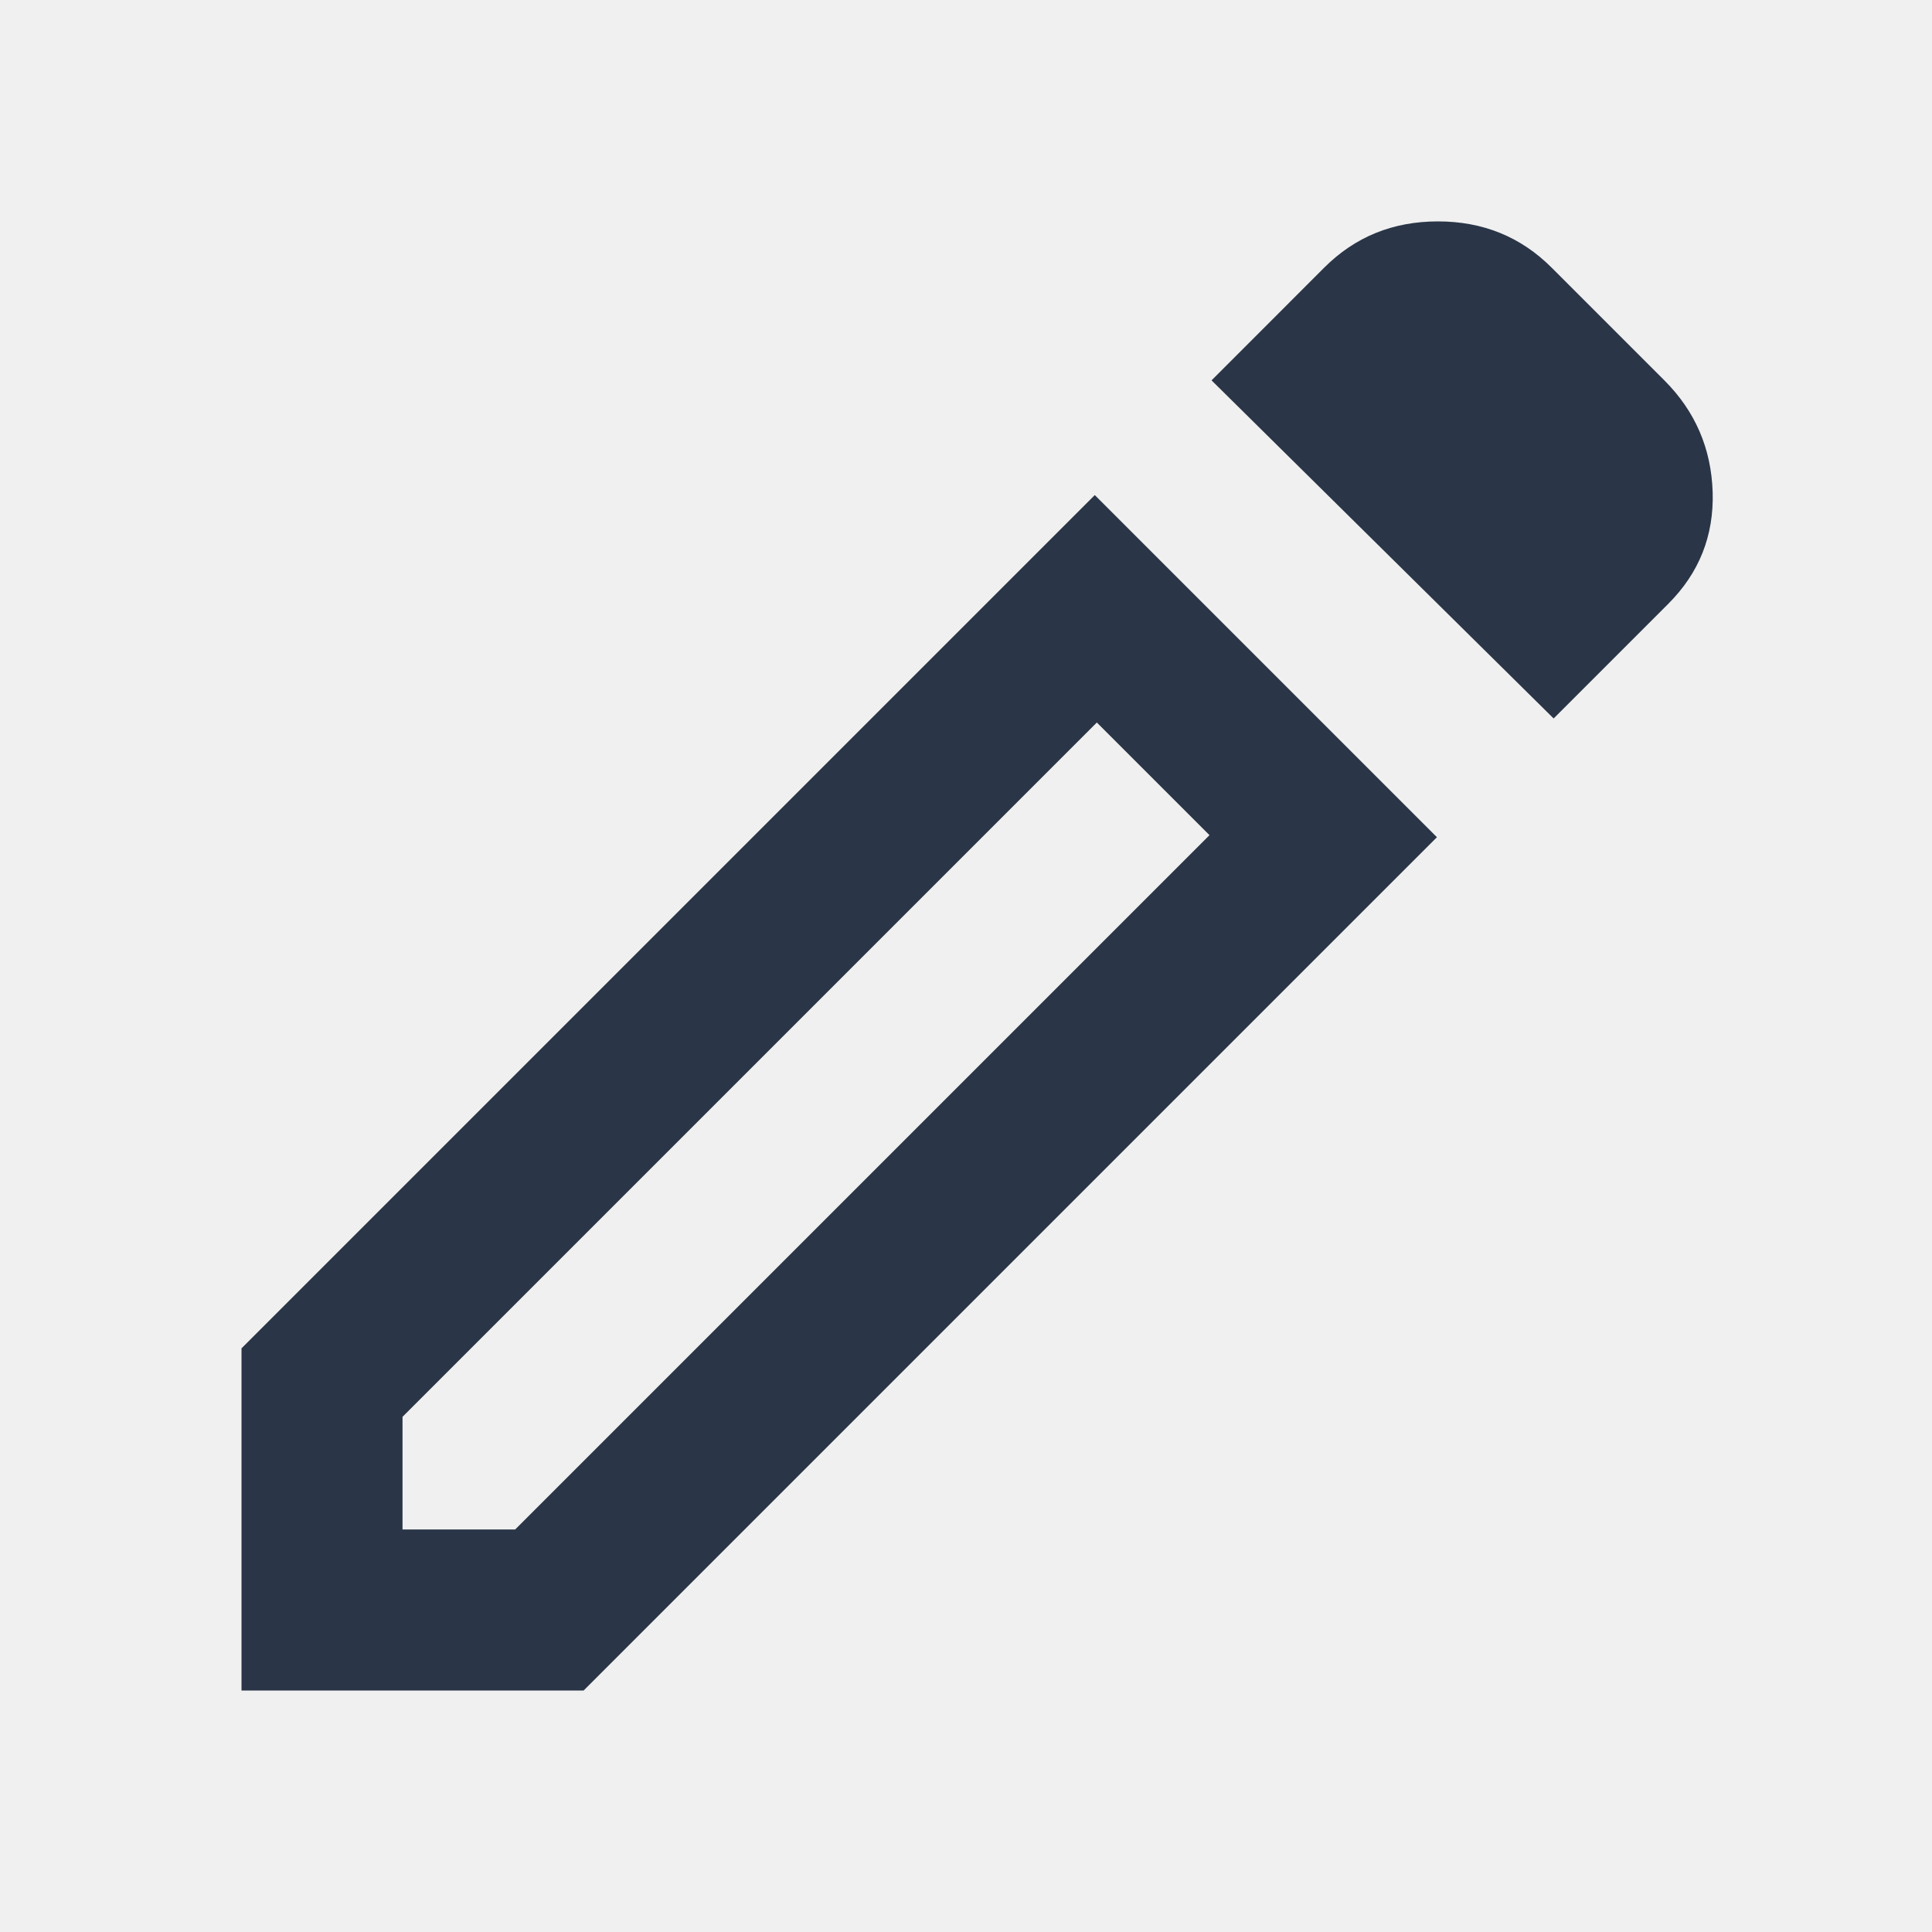
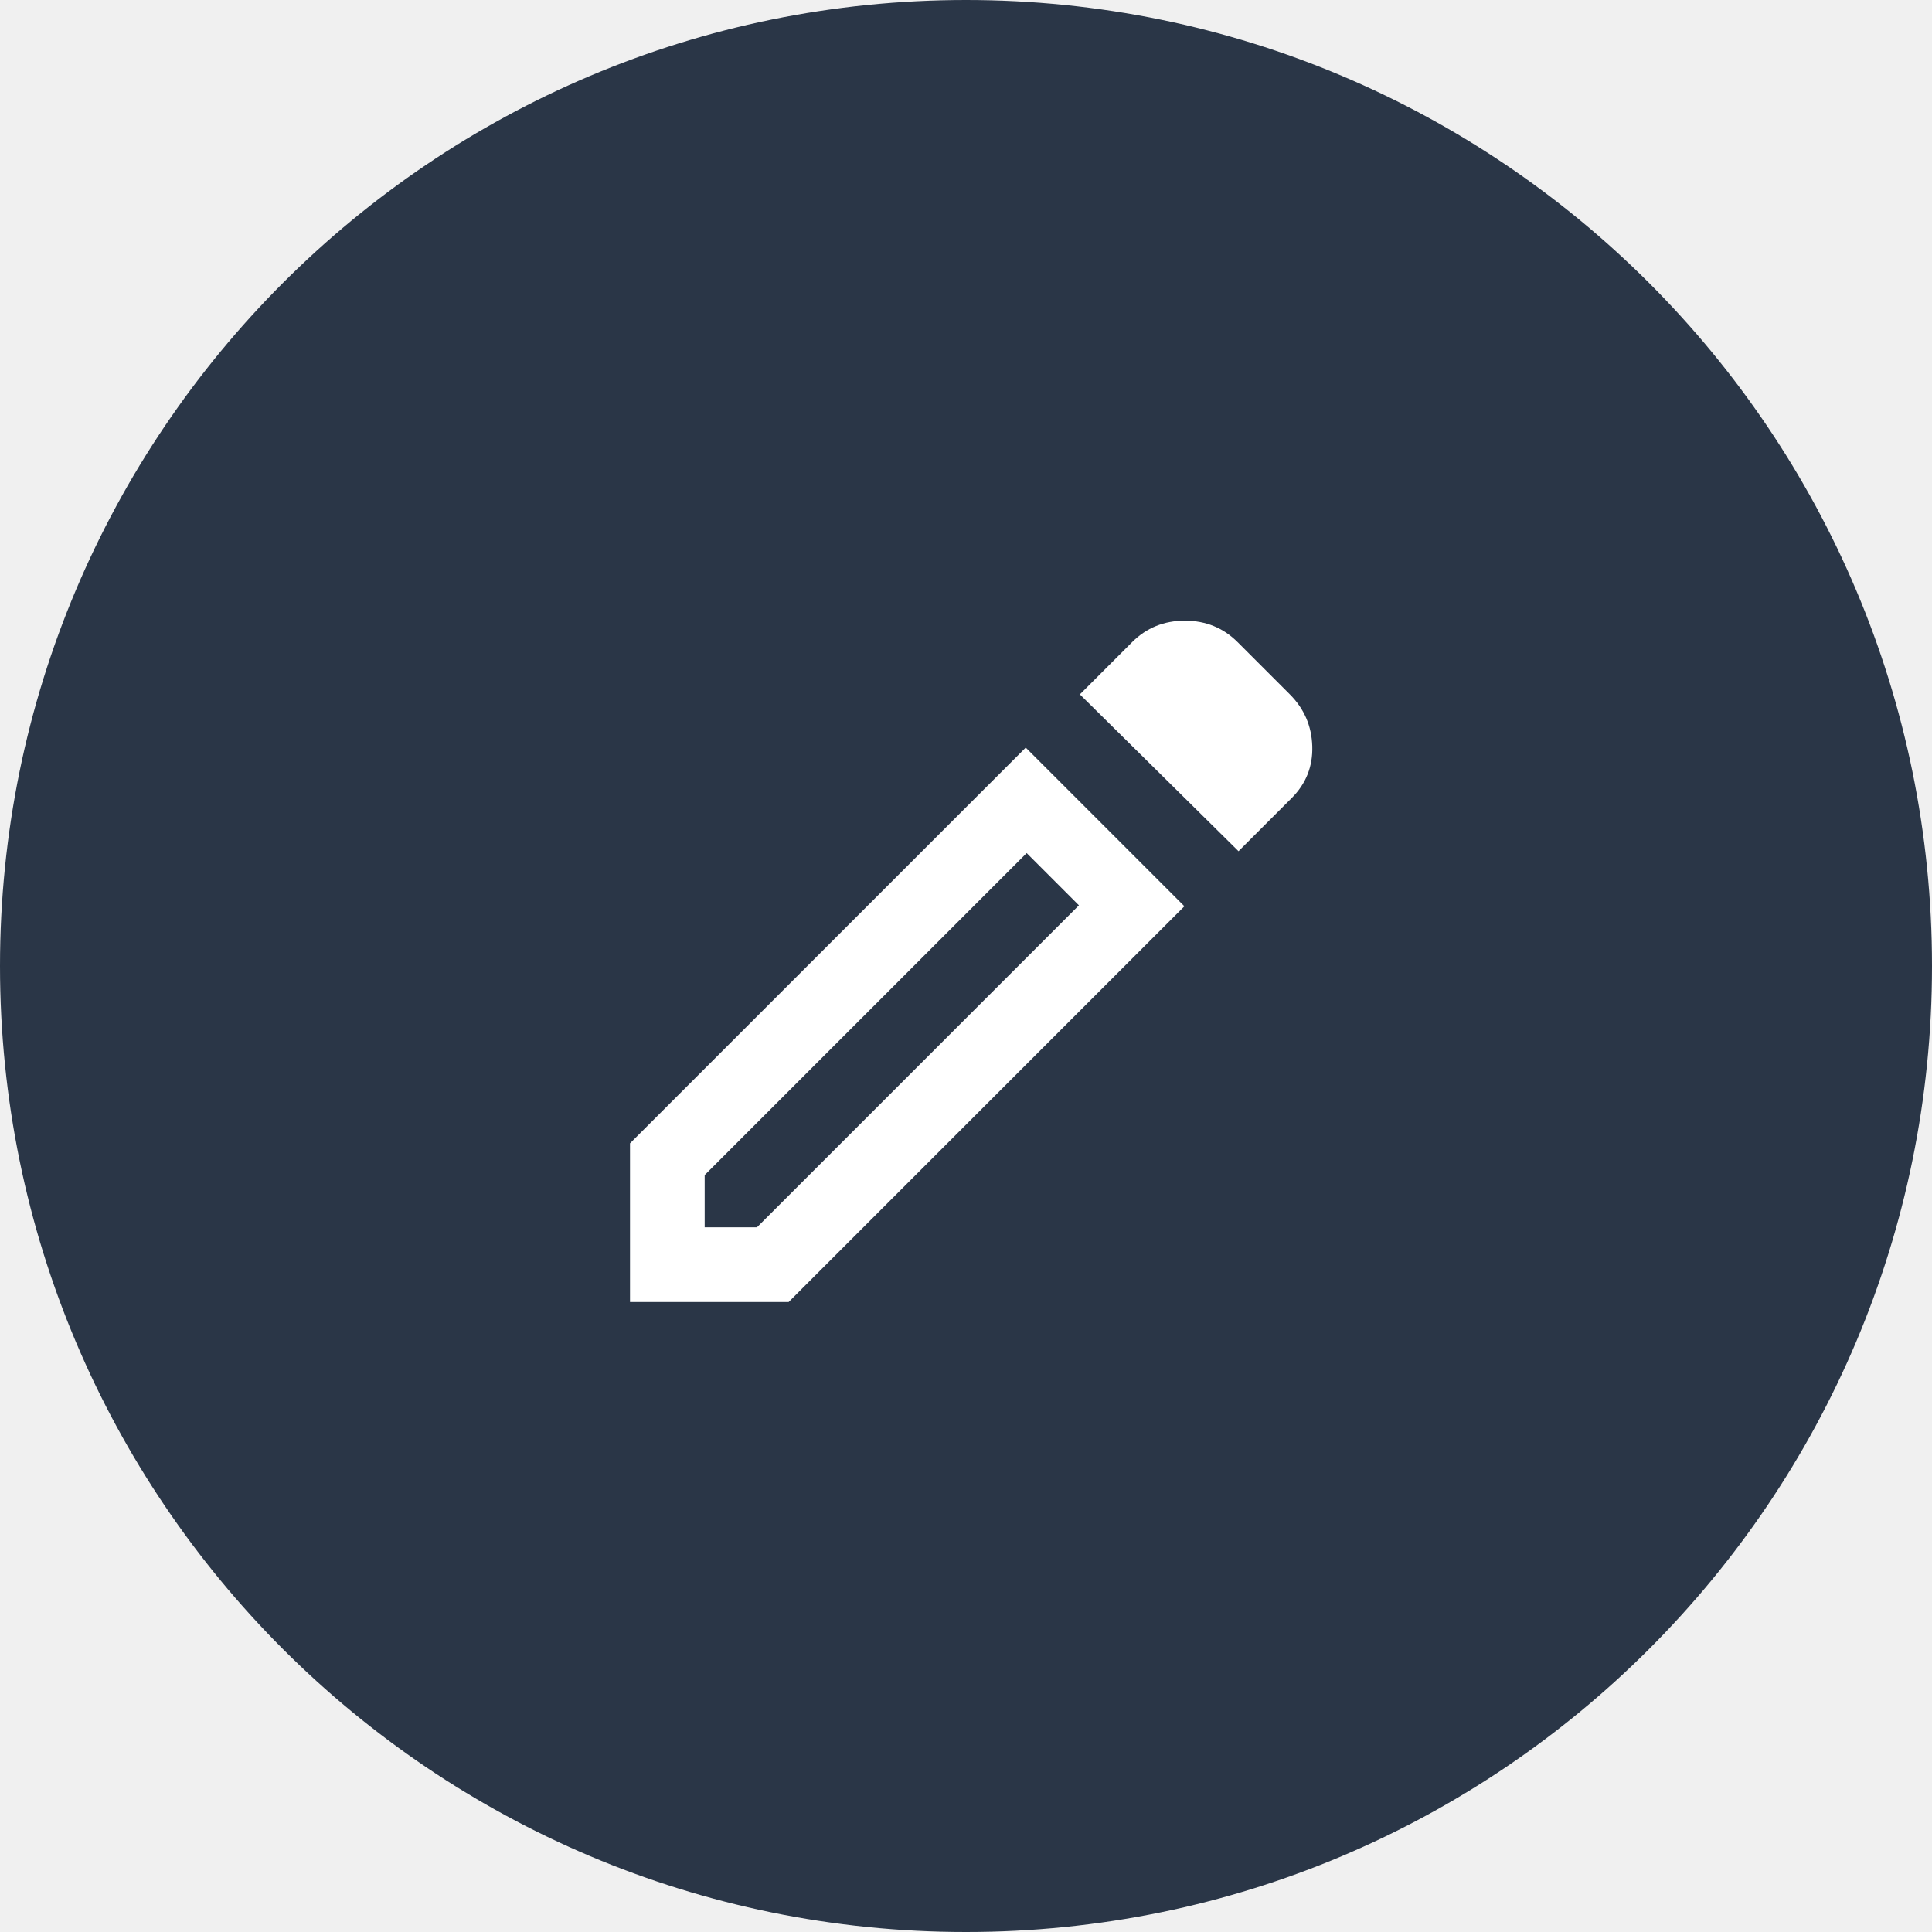
- <svg xmlns="http://www.w3.org/2000/svg" width="32" height="32" viewBox="0 0 32 32" fill="none">
-   <mask id="mask0_75592_8413" style="mask-type:alpha" maskUnits="userSpaceOnUse" x="0" y="0" width="32" height="32">
-     <rect width="32" height="32" fill="#D9D9D9" />
+ <svg xmlns="http://www.w3.org/2000/svg" width="69" height="69" viewBox="0 0 69 69" fill="none">
+   <circle cx="34.5" cy="34.5" r="34.5" fill="#2A3647" />
+   <mask id="mask0_62_578" style="mask-type:alpha" maskUnits="userSpaceOnUse" x="18" y="18" width="33" height="33">
+     <rect x="18.5" y="18.5" width="32" height="32" fill="#D9D9D9" />
  </mask>
-   <g mask="url(#mask0_75592_8413)">
-     <path d="M6.667 25.333H8.533L20.033 13.833L18.167 11.967L6.667 23.467V25.333ZM25.733 11.9L20.067 6.3L21.933 4.433C22.444 3.922 23.072 3.667 23.817 3.667C24.561 3.667 25.189 3.922 25.7 4.433L27.567 6.3C28.078 6.811 28.344 7.428 28.367 8.15C28.389 8.872 28.144 9.489 27.633 10L25.733 11.9ZM23.8 13.867L9.667 28H4V22.333L18.133 8.2L23.8 13.867Z" fill="#2A3647" />
+   <g mask="url(#mask0_62_578)">
+     <path d="M25.167 43.833H27.033L38.533 32.333L36.667 30.467L25.167 41.967V43.833ZM44.233 30.4L38.567 24.8L40.433 22.933C40.944 22.422 41.572 22.167 42.317 22.167C43.061 22.167 43.689 22.422 44.2 22.933L46.067 24.8C46.578 25.311 46.844 25.928 46.867 26.65C46.889 27.372 46.644 27.989 46.133 28.5L44.233 30.4ZM42.3 32.367L28.167 46.5H22.5V40.833L36.633 26.7L42.3 32.367Z" fill="white" />
  </g>
</svg>
